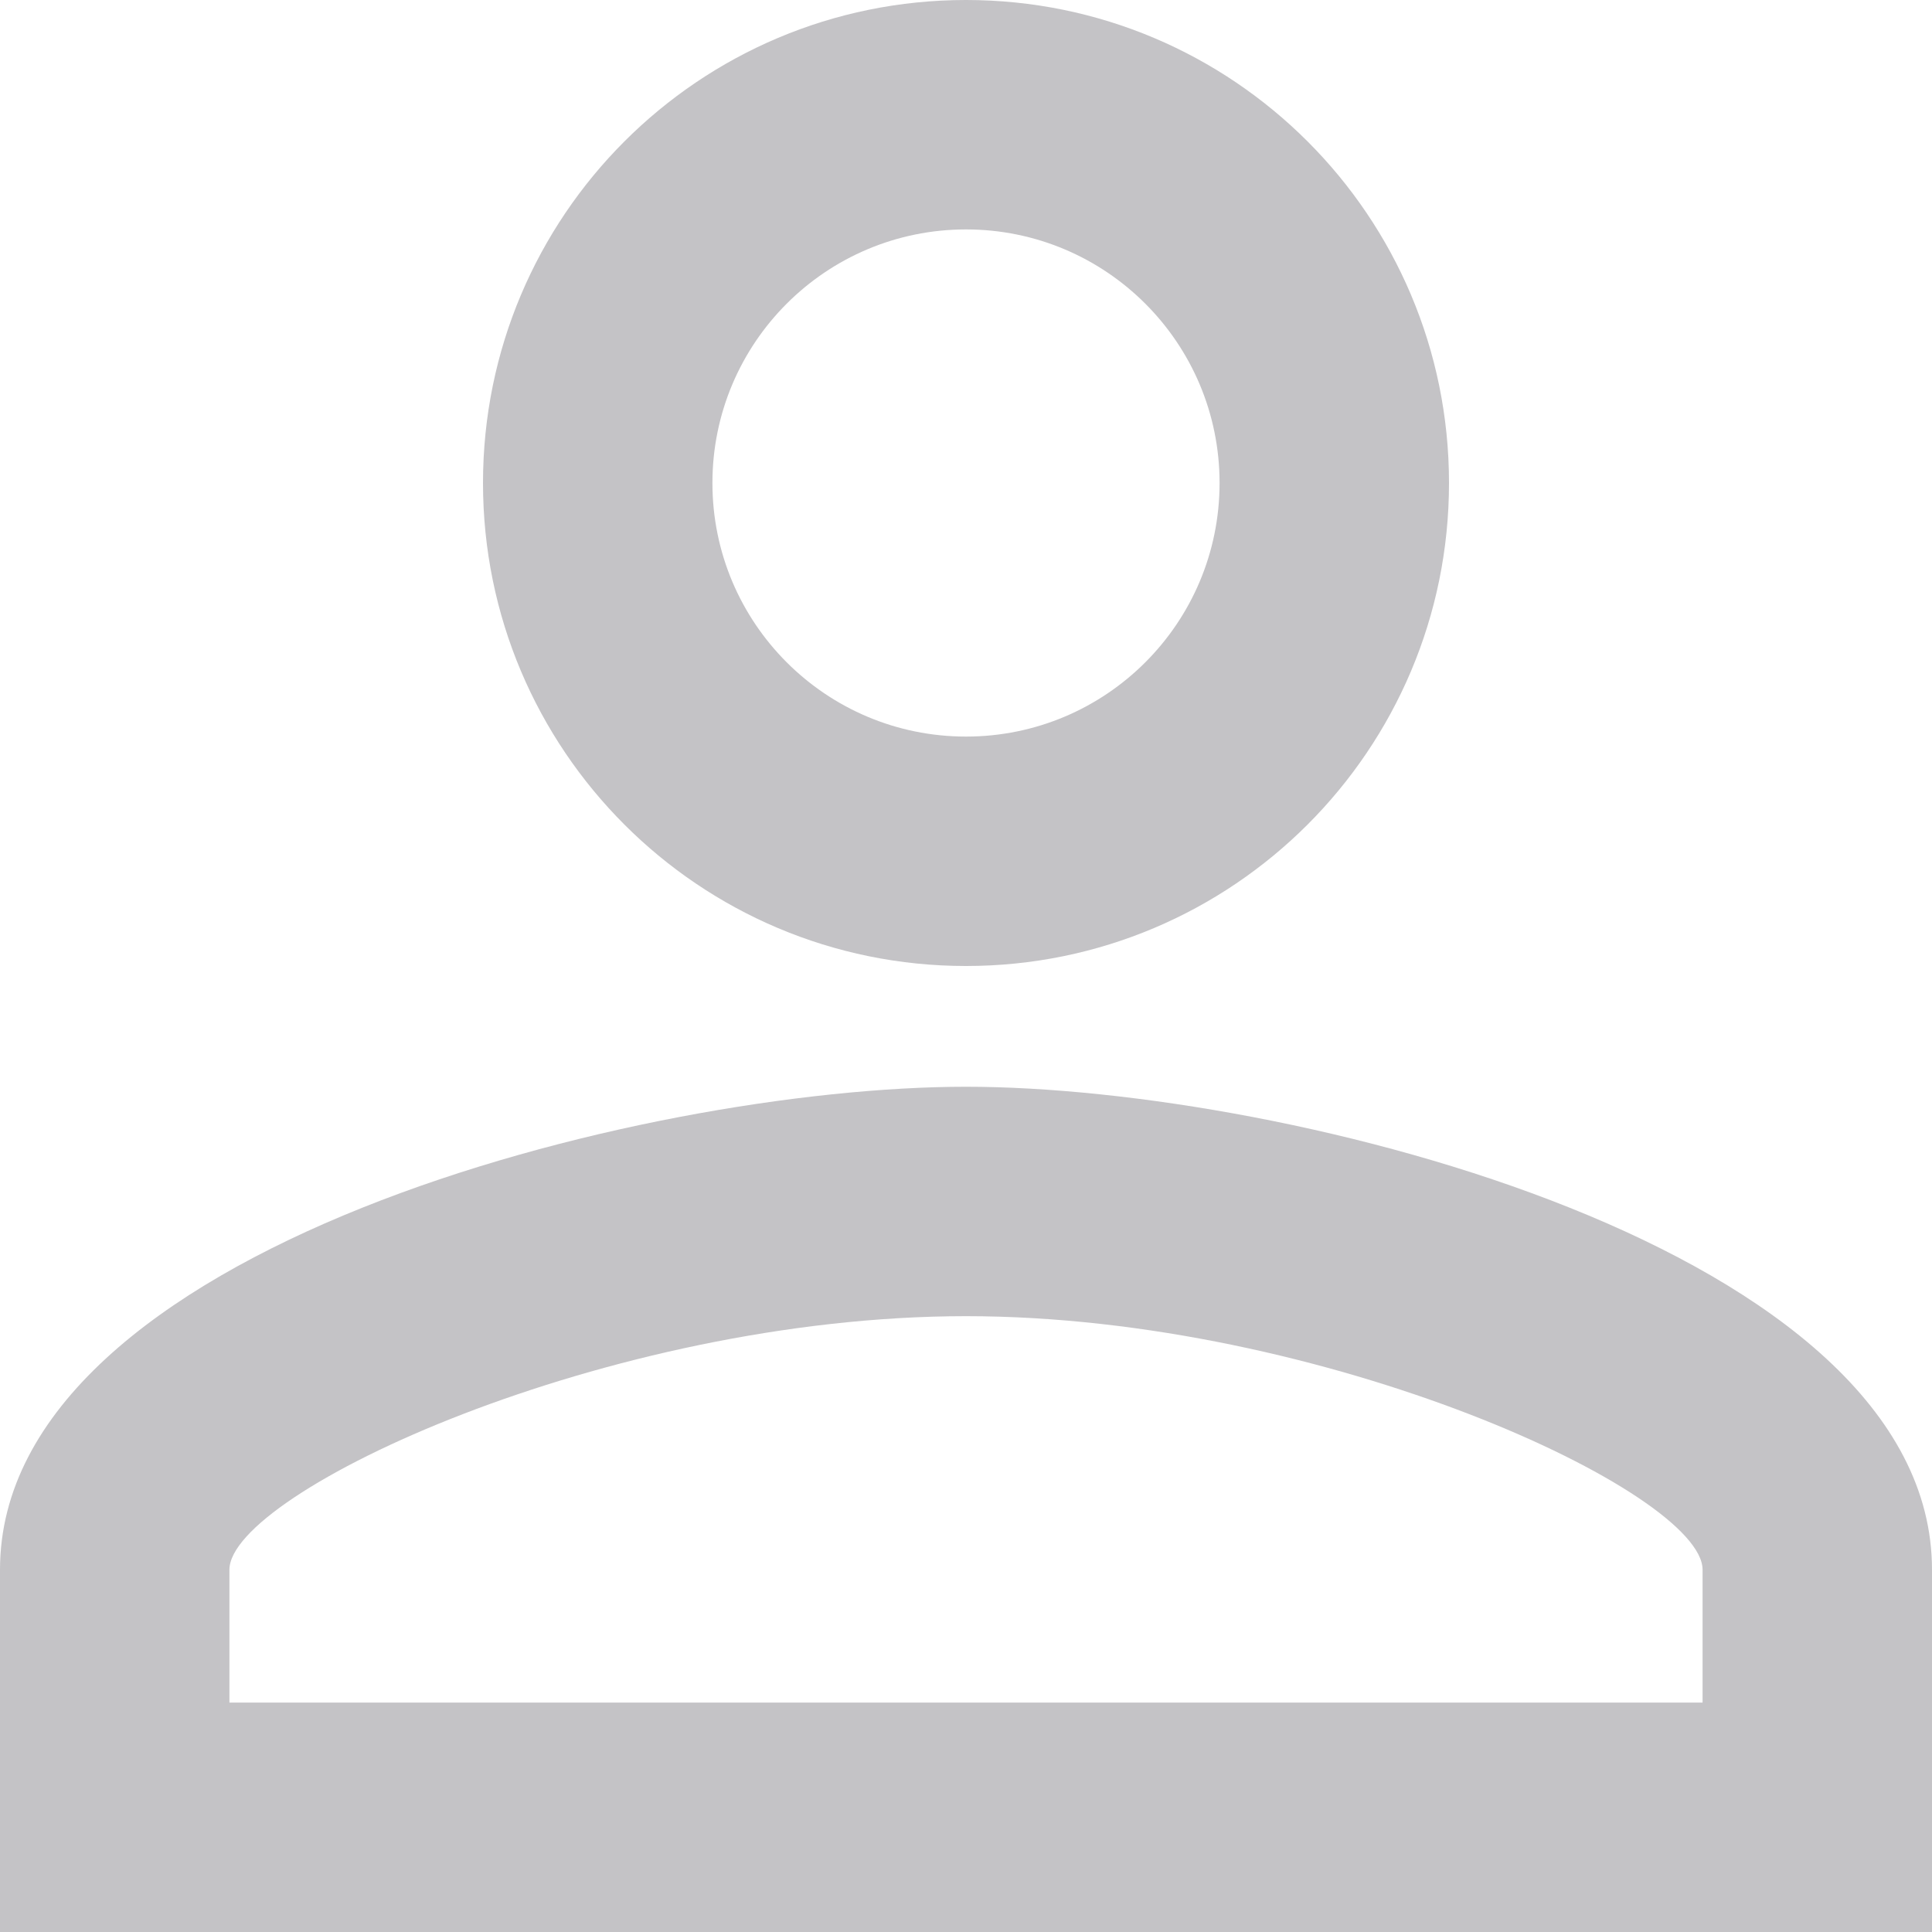
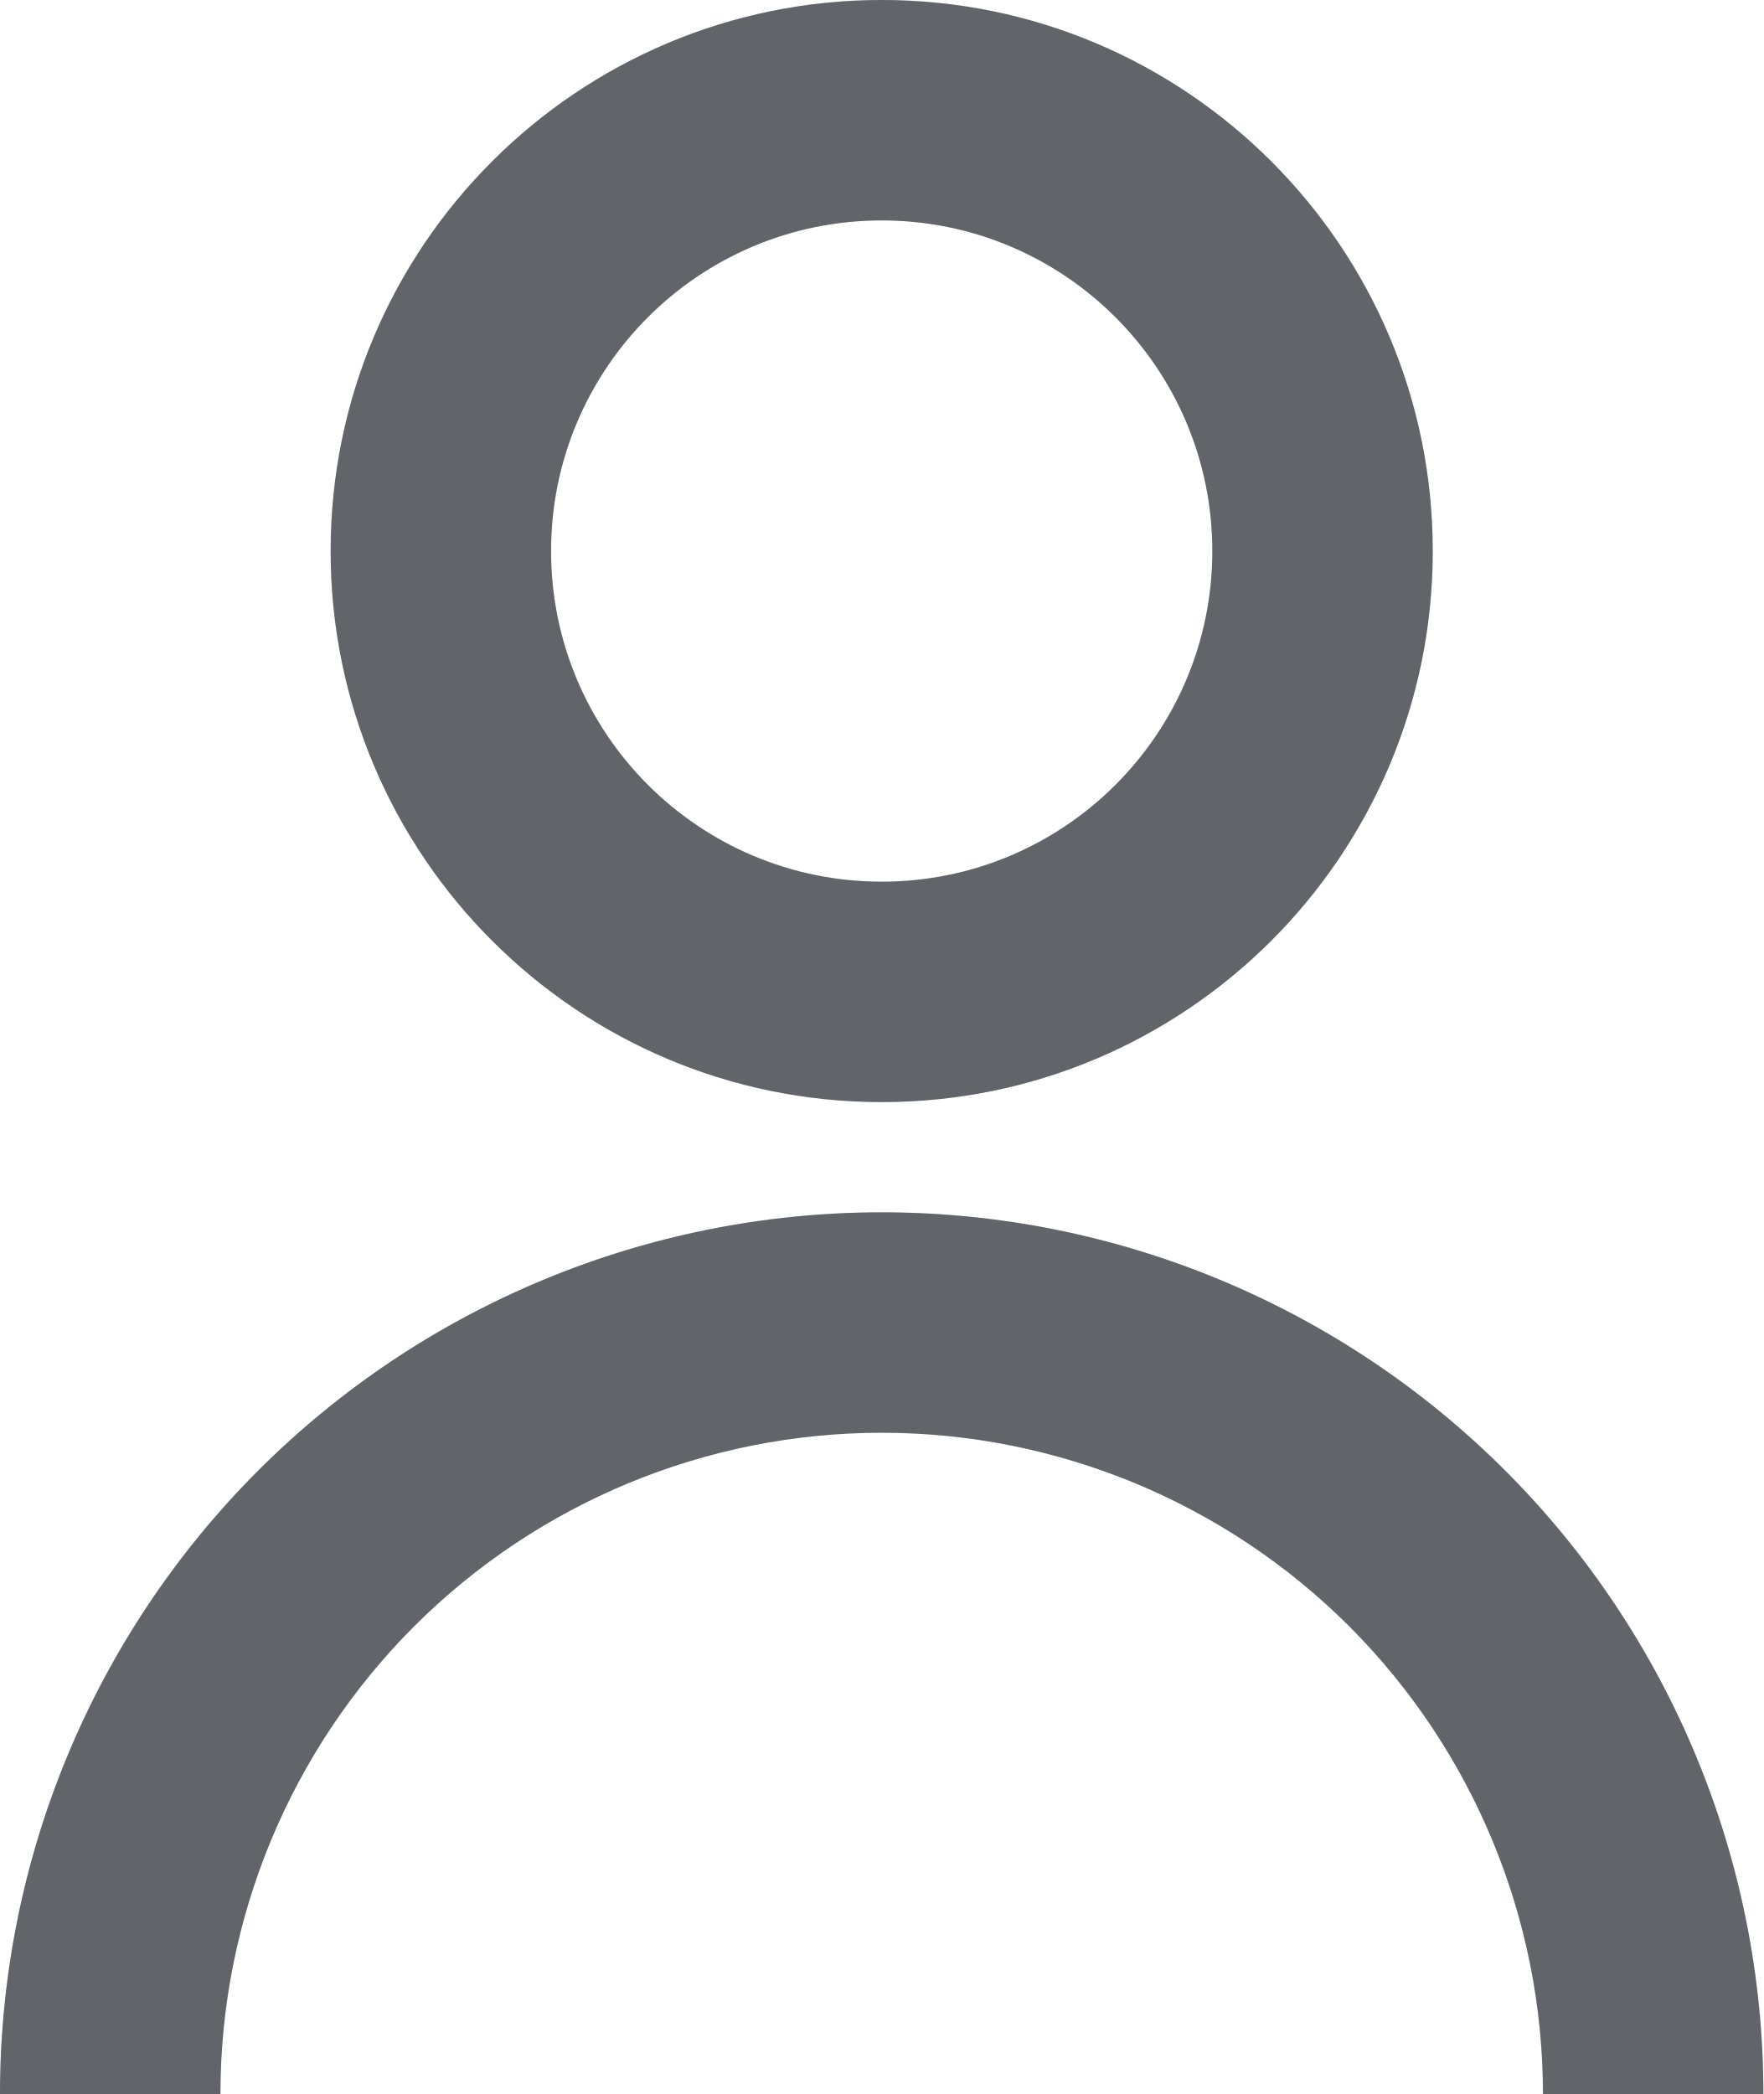
- <svg xmlns="http://www.w3.org/2000/svg" width="20" height="20" viewBox="0 0 20 20" fill="none">
-   <path d="M10 2.375C11.45 2.375 12.625 3.55 12.625 5C12.625 6.45 11.45 7.625 10 7.625C8.55 7.625 7.375 6.45 7.375 5C7.375 3.55 8.55 2.375 10 2.375ZM10 13.625C13.713 13.625 17.625 15.45 17.625 16.25V17.625H2.375V16.25C2.375 15.45 6.287 13.625 10 13.625ZM10 0C7.237 0 5 2.237 5 5C5 7.763 7.237 10 10 10C12.762 10 15 7.763 15 5C15 2.237 12.762 0 10 0ZM10 11.25C6.662 11.25 0 12.925 0 16.25V20H20V16.25C20 12.925 13.338 11.25 10 11.25Z" fill="#C4C3C6" />
+ <svg xmlns="http://www.w3.org/2000/svg" width="16" height="19" viewBox="0 0 16 19" fill="none">
+   <path d="M3 5C3 2.239 5.239 0 8 0C10.761 0 13 2.239 13 5C13 7.761 10.761 10 8 10C5.239 10 3 7.761 3 5ZM8 8C9.657 8 11 6.657 11 5C11 3.343 9.657 2 8 2C6.343 2 5 3.343 5 5C5 6.657 6.343 8 8 8Z" fill="#C2C9D1" />
+   <path d="M3 5C3 2.239 5.239 0 8 0C10.761 0 13 2.239 13 5C13 7.761 10.761 10 8 10C5.239 10 3 7.761 3 5ZM8 8C9.657 8 11 6.657 11 5C11 3.343 9.657 2 8 2C6.343 2 5 3.343 5 5C5 6.657 6.343 8 8 8Z" fill="black" fill-opacity="0.5" />
+   <path d="M2.343 13.343C0.843 14.843 0 16.878 0 19H2C2 17.409 2.632 15.883 3.757 14.757C4.883 13.632 6.409 13 8 13C9.591 13 11.117 13.632 12.243 14.757C13.368 15.883 14 17.409 14 19H16C16 16.878 15.157 14.843 13.657 13.343C12.157 11.843 10.122 11 8 11C5.878 11 3.843 11.843 2.343 13.343Z" fill="#C2C9D1" />
+   <path d="M2.343 13.343C0.843 14.843 0 16.878 0 19H2C2 17.409 2.632 15.883 3.757 14.757C4.883 13.632 6.409 13 8 13C9.591 13 11.117 13.632 12.243 14.757C13.368 15.883 14 17.409 14 19H16C16 16.878 15.157 14.843 13.657 13.343C12.157 11.843 10.122 11 8 11C5.878 11 3.843 11.843 2.343 13.343Z" fill="black" fill-opacity="0.5" />
</svg>
